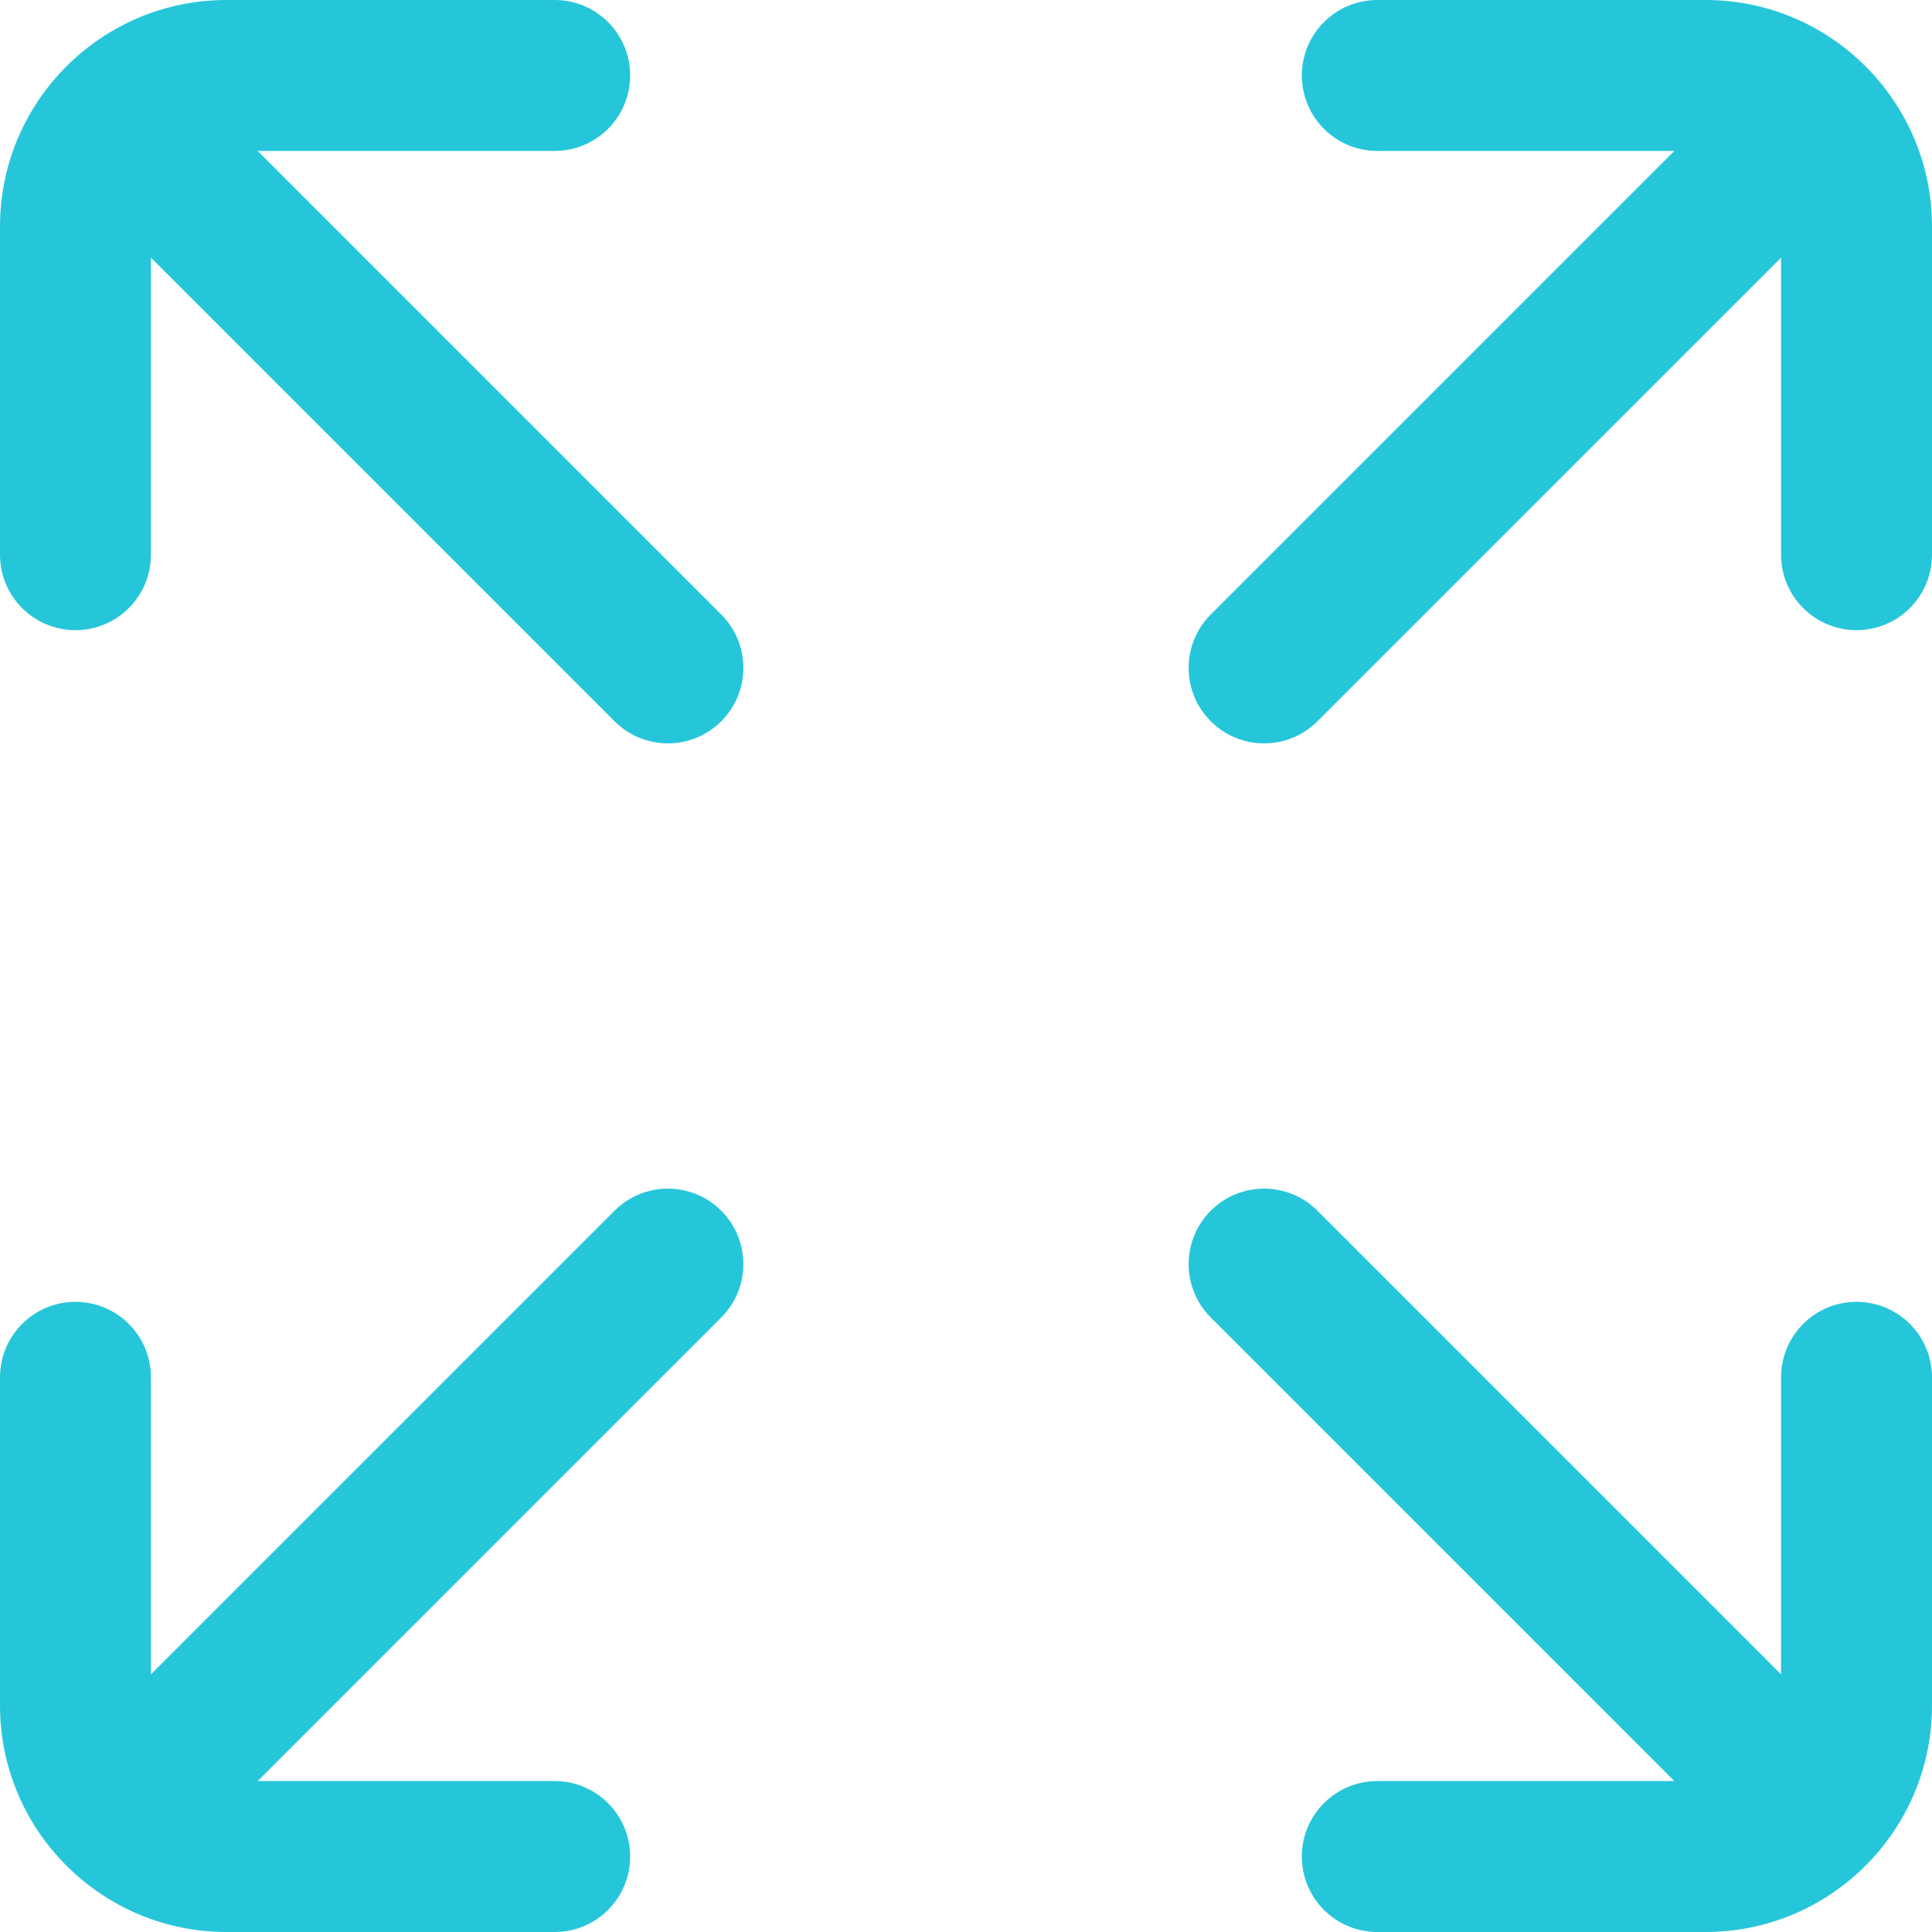
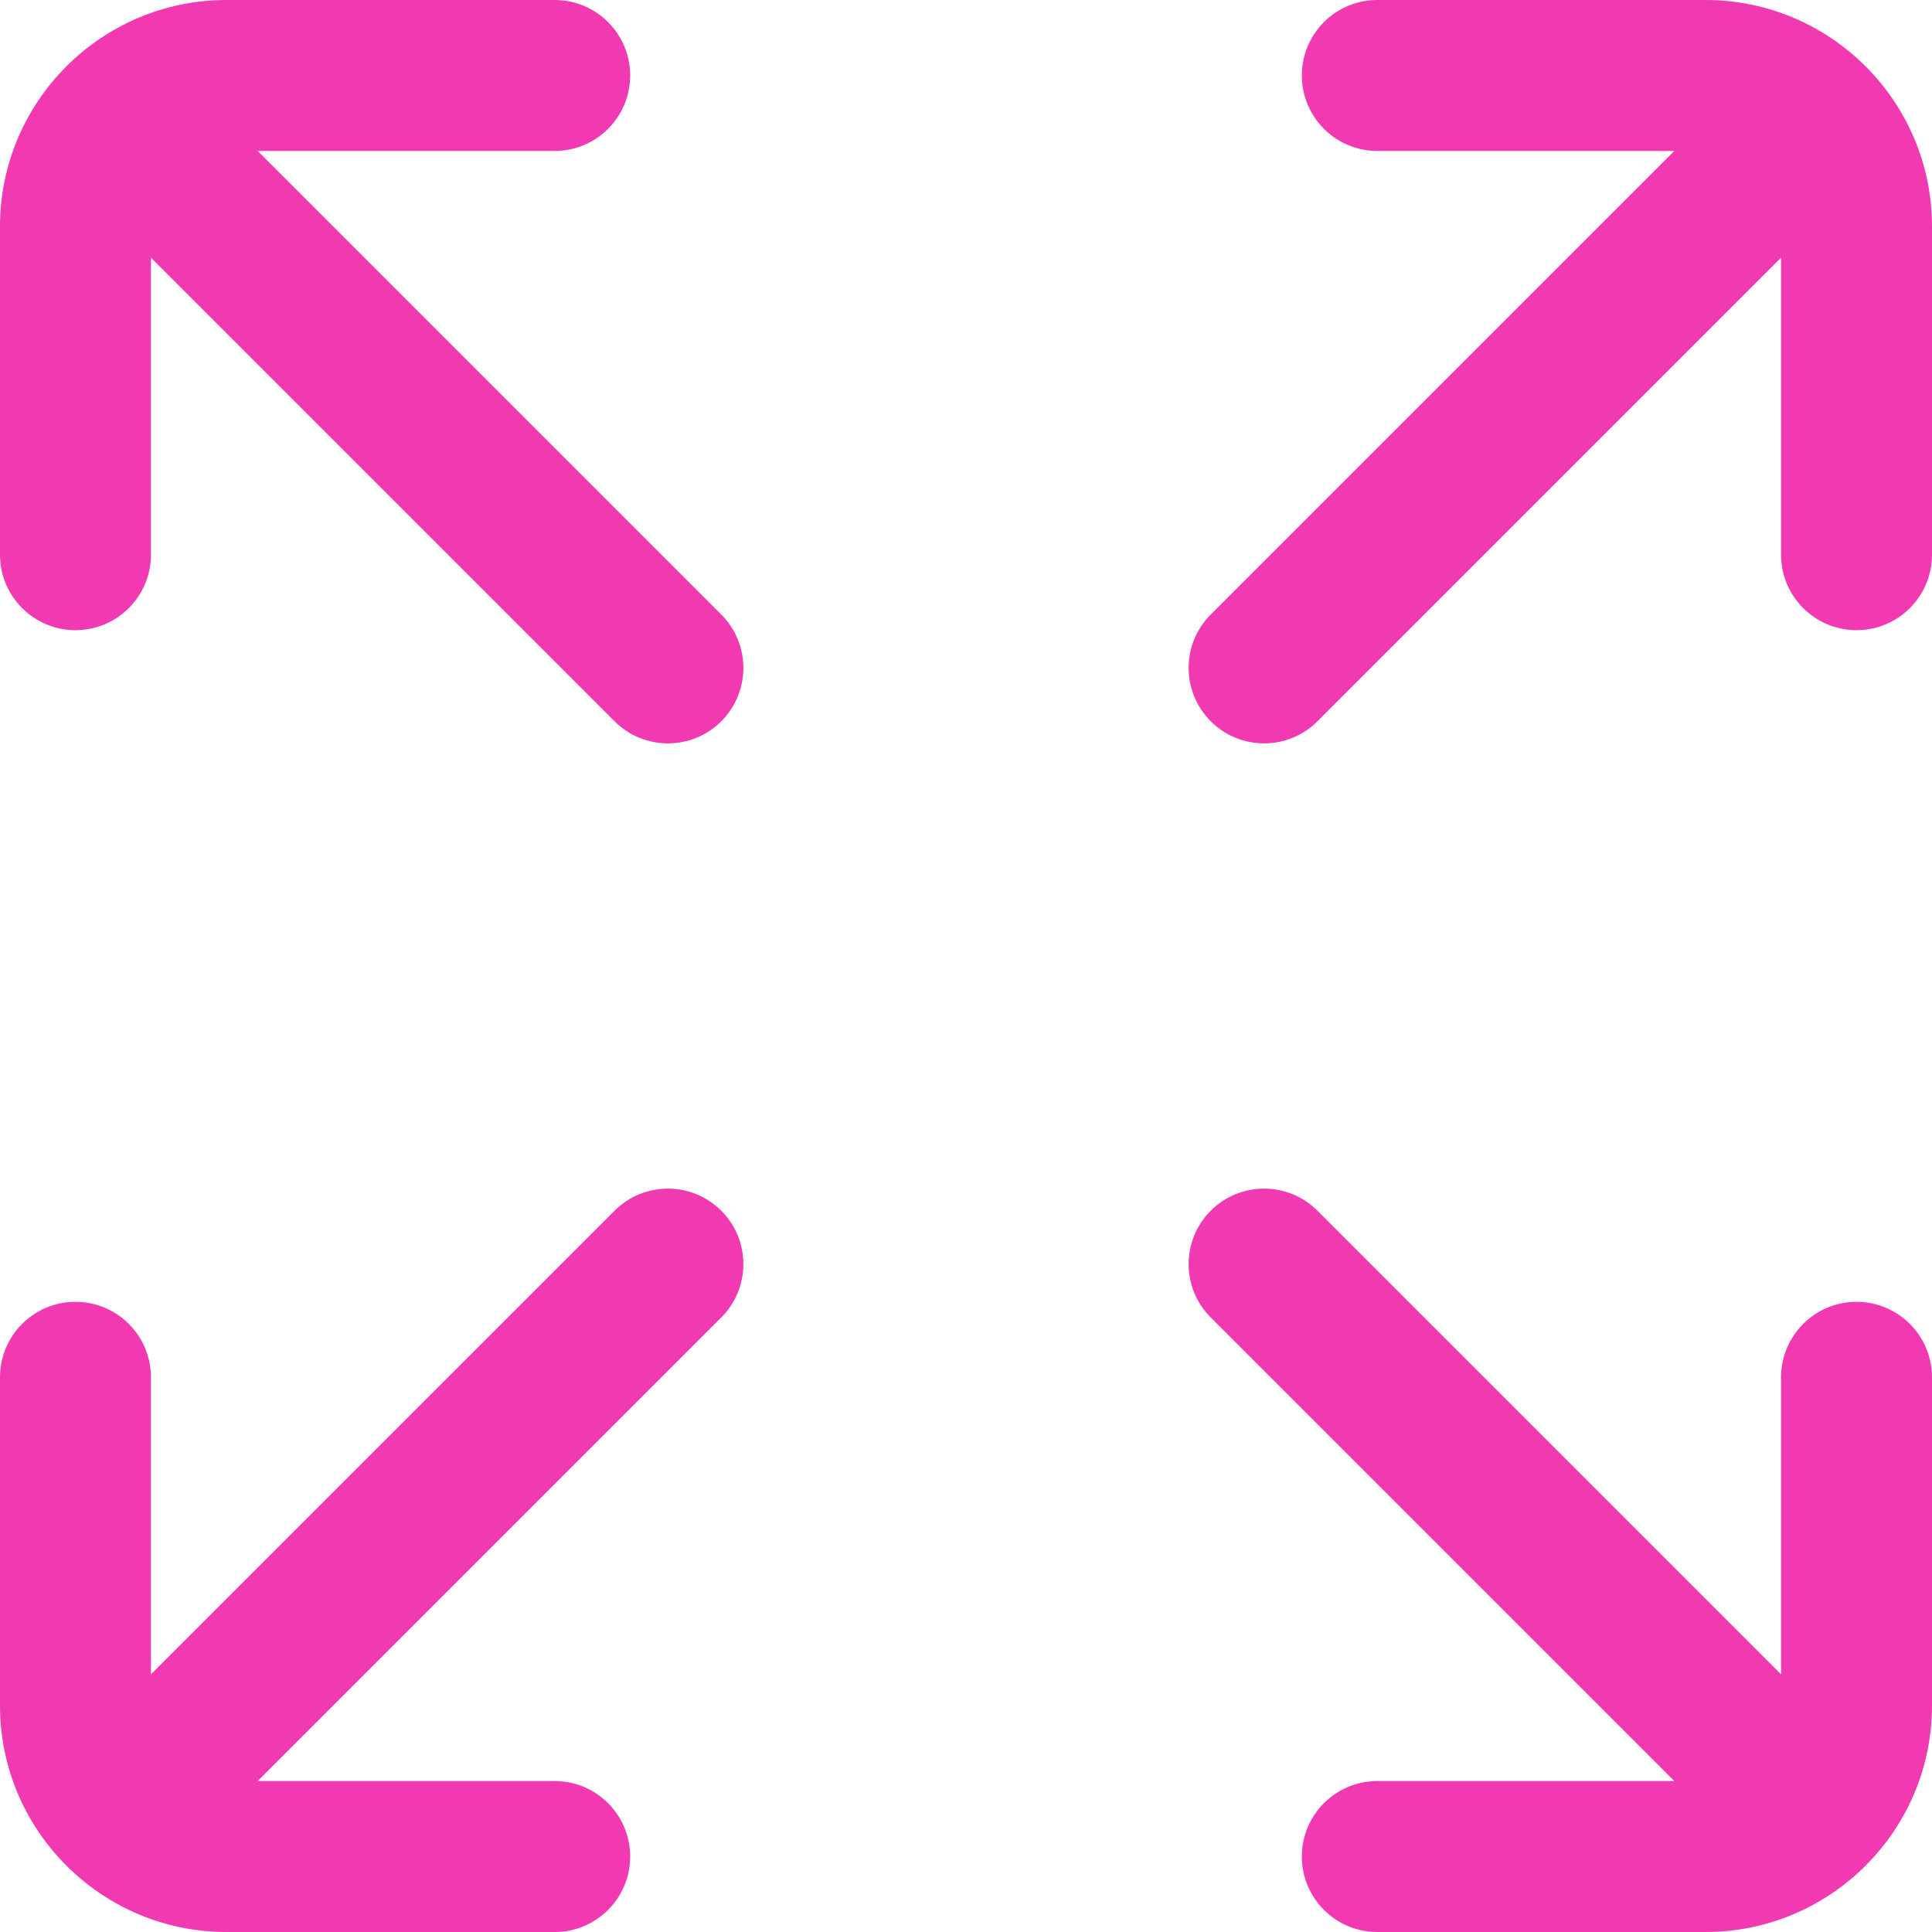
- <svg xmlns="http://www.w3.org/2000/svg" version="1.1" id="Capa_1" x="0px" y="0px" viewBox="0 0 512 512" style="enable-background:new 0 0 512 512;" xml:space="preserve" width="512px" height="512px" class="">
+ <svg xmlns="http://www.w3.org/2000/svg" width="512" height="512">
  <g>
-     <g>
-       <g>
-         <path d="M191.142,162.858L68.285,40H147c11.046,0,20-8.954,20-20s-8.954-20-20-20H60C26.916,0,0,26.916,0,60v87    c0,11.046,8.954,20,20,20s20-8.954,20-20V68.285l122.858,122.858C166.763,195.048,171.881,197,177,197s10.237-1.952,14.142-5.857    C198.953,183.332,198.953,170.668,191.142,162.858z" data-original="#000000" class="active-path" data-old_color="#000000" fill="#26C6DA" />
-       </g>
-     </g>
-     <g>
-       <g>
-         <path d="M191.142,320.858c-7.811-7.81-20.474-7.811-28.284-0.001L40,443.715V365c0-11.046-8.954-20-20-20s-20,8.954-20,20v87    c0,33.084,26.916,60,60,60h87c11.046,0,20-8.954,20-20c0-11.046-8.954-20-20-20H68.285l122.857-122.857    C198.953,341.332,198.953,328.668,191.142,320.858z" data-original="#000000" class="active-path" data-old_color="#000000" fill="#26C6DA" />
-       </g>
-     </g>
-     <g>
-       <g>
-         <path d="M492,345c-11.046,0-20,8.954-20,20v78.715L349.142,320.857c-7.811-7.811-20.474-7.811-28.284,0    c-7.81,7.811-7.811,20.475,0,28.285L443.715,472H365c-11.046,0-20,8.954-20,20c0,11.046,8.954,20,20,20h87    c33.084,0,60-26.916,60-60v-87C512,353.954,503.046,345,492,345z" data-original="#000000" class="active-path" data-old_color="#000000" fill="#26C6DA" />
-       </g>
-     </g>
-     <g>
-       <g>
-         <path d="M452,0h-87c-11.046,0-20,8.954-20,20s8.954,20,20,20h78.715L320.858,162.857c-7.811,7.811-7.811,20.475,0,28.285    C324.763,195.048,329.881,197,335,197c5.119,0,10.237-1.952,14.142-5.857L472,68.285V147c0,11.046,8.954,20,20,20    c11.046,0,20-8.954,20-20V60C512,26.916,485.084,0,452,0z" data-original="#000000" class="active-path" data-old_color="#000000" fill="#26C6DA" />
-       </g>
-     </g>
+     <rect fill="none" id="canvas_background" height="402" width="582" y="-1" x="-1" />
+   </g>
+   <g>
+     <path id="svg_4" fill="#f13ab1" class="active-path" d="m191.142,162.858l-122.857,-122.858l78.715,0c11.046,0 20,-8.954 20,-20s-8.954,-20 -20,-20l-87,0c-33.084,0 -60,26.916 -60,60l0,87c0,11.046 8.954,20 20,20s20,-8.954 20,-20l0,-78.715l122.858,122.858c3.905,3.905 9.023,5.857 14.142,5.857s10.237,-1.952 14.142,-5.857c7.811,-7.811 7.811,-20.475 0,-28.285z" />
+     <path id="svg_7" fill="#f13ab1" class="active-path" d="m191.142,320.858c-7.811,-7.81 -20.474,-7.811 -28.284,-0.001l-122.858,122.858l0,-78.715c0,-11.046 -8.954,-20 -20,-20s-20,8.954 -20,20l0,87c0,33.084 26.916,60 60,60l87,0c11.046,0 20,-8.954 20,-20c0,-11.046 -8.954,-20 -20,-20l-78.715,0l122.857,-122.857c7.811,-7.811 7.811,-20.475 0,-28.285z" />
+     <path id="svg_10" fill="#f13ab1" class="active-path" d="m492,345c-11.046,0 -20,8.954 -20,20l0,78.715l-122.858,-122.858c-7.811,-7.811 -20.474,-7.811 -28.284,0c-7.81,7.811 -7.811,20.475 0,28.285l122.857,122.858l-78.715,0c-11.046,0 -20,8.954 -20,20c0,11.046 8.954,20 20,20l87,0c33.084,0 60,-26.916 60,-60l0,-87c0,-11.046 -8.954,-20 -20,-20z" />
+     <path id="svg_13" fill="#f13ab1" class="active-path" d="m452,0l-87,0c-11.046,0 -20,8.954 -20,20s8.954,20 20,20l78.715,0l-122.857,122.857c-7.811,7.811 -7.811,20.475 0,28.285c3.905,3.906 9.023,5.858 14.142,5.858c5.119,0 10.237,-1.952 14.142,-5.857l122.858,-122.858l0,78.715c0,11.046 8.954,20 20,20c11.046,0 20,-8.954 20,-20l0,-87c0,-33.084 -26.916,-60 -60,-60z" />
  </g>
</svg>
